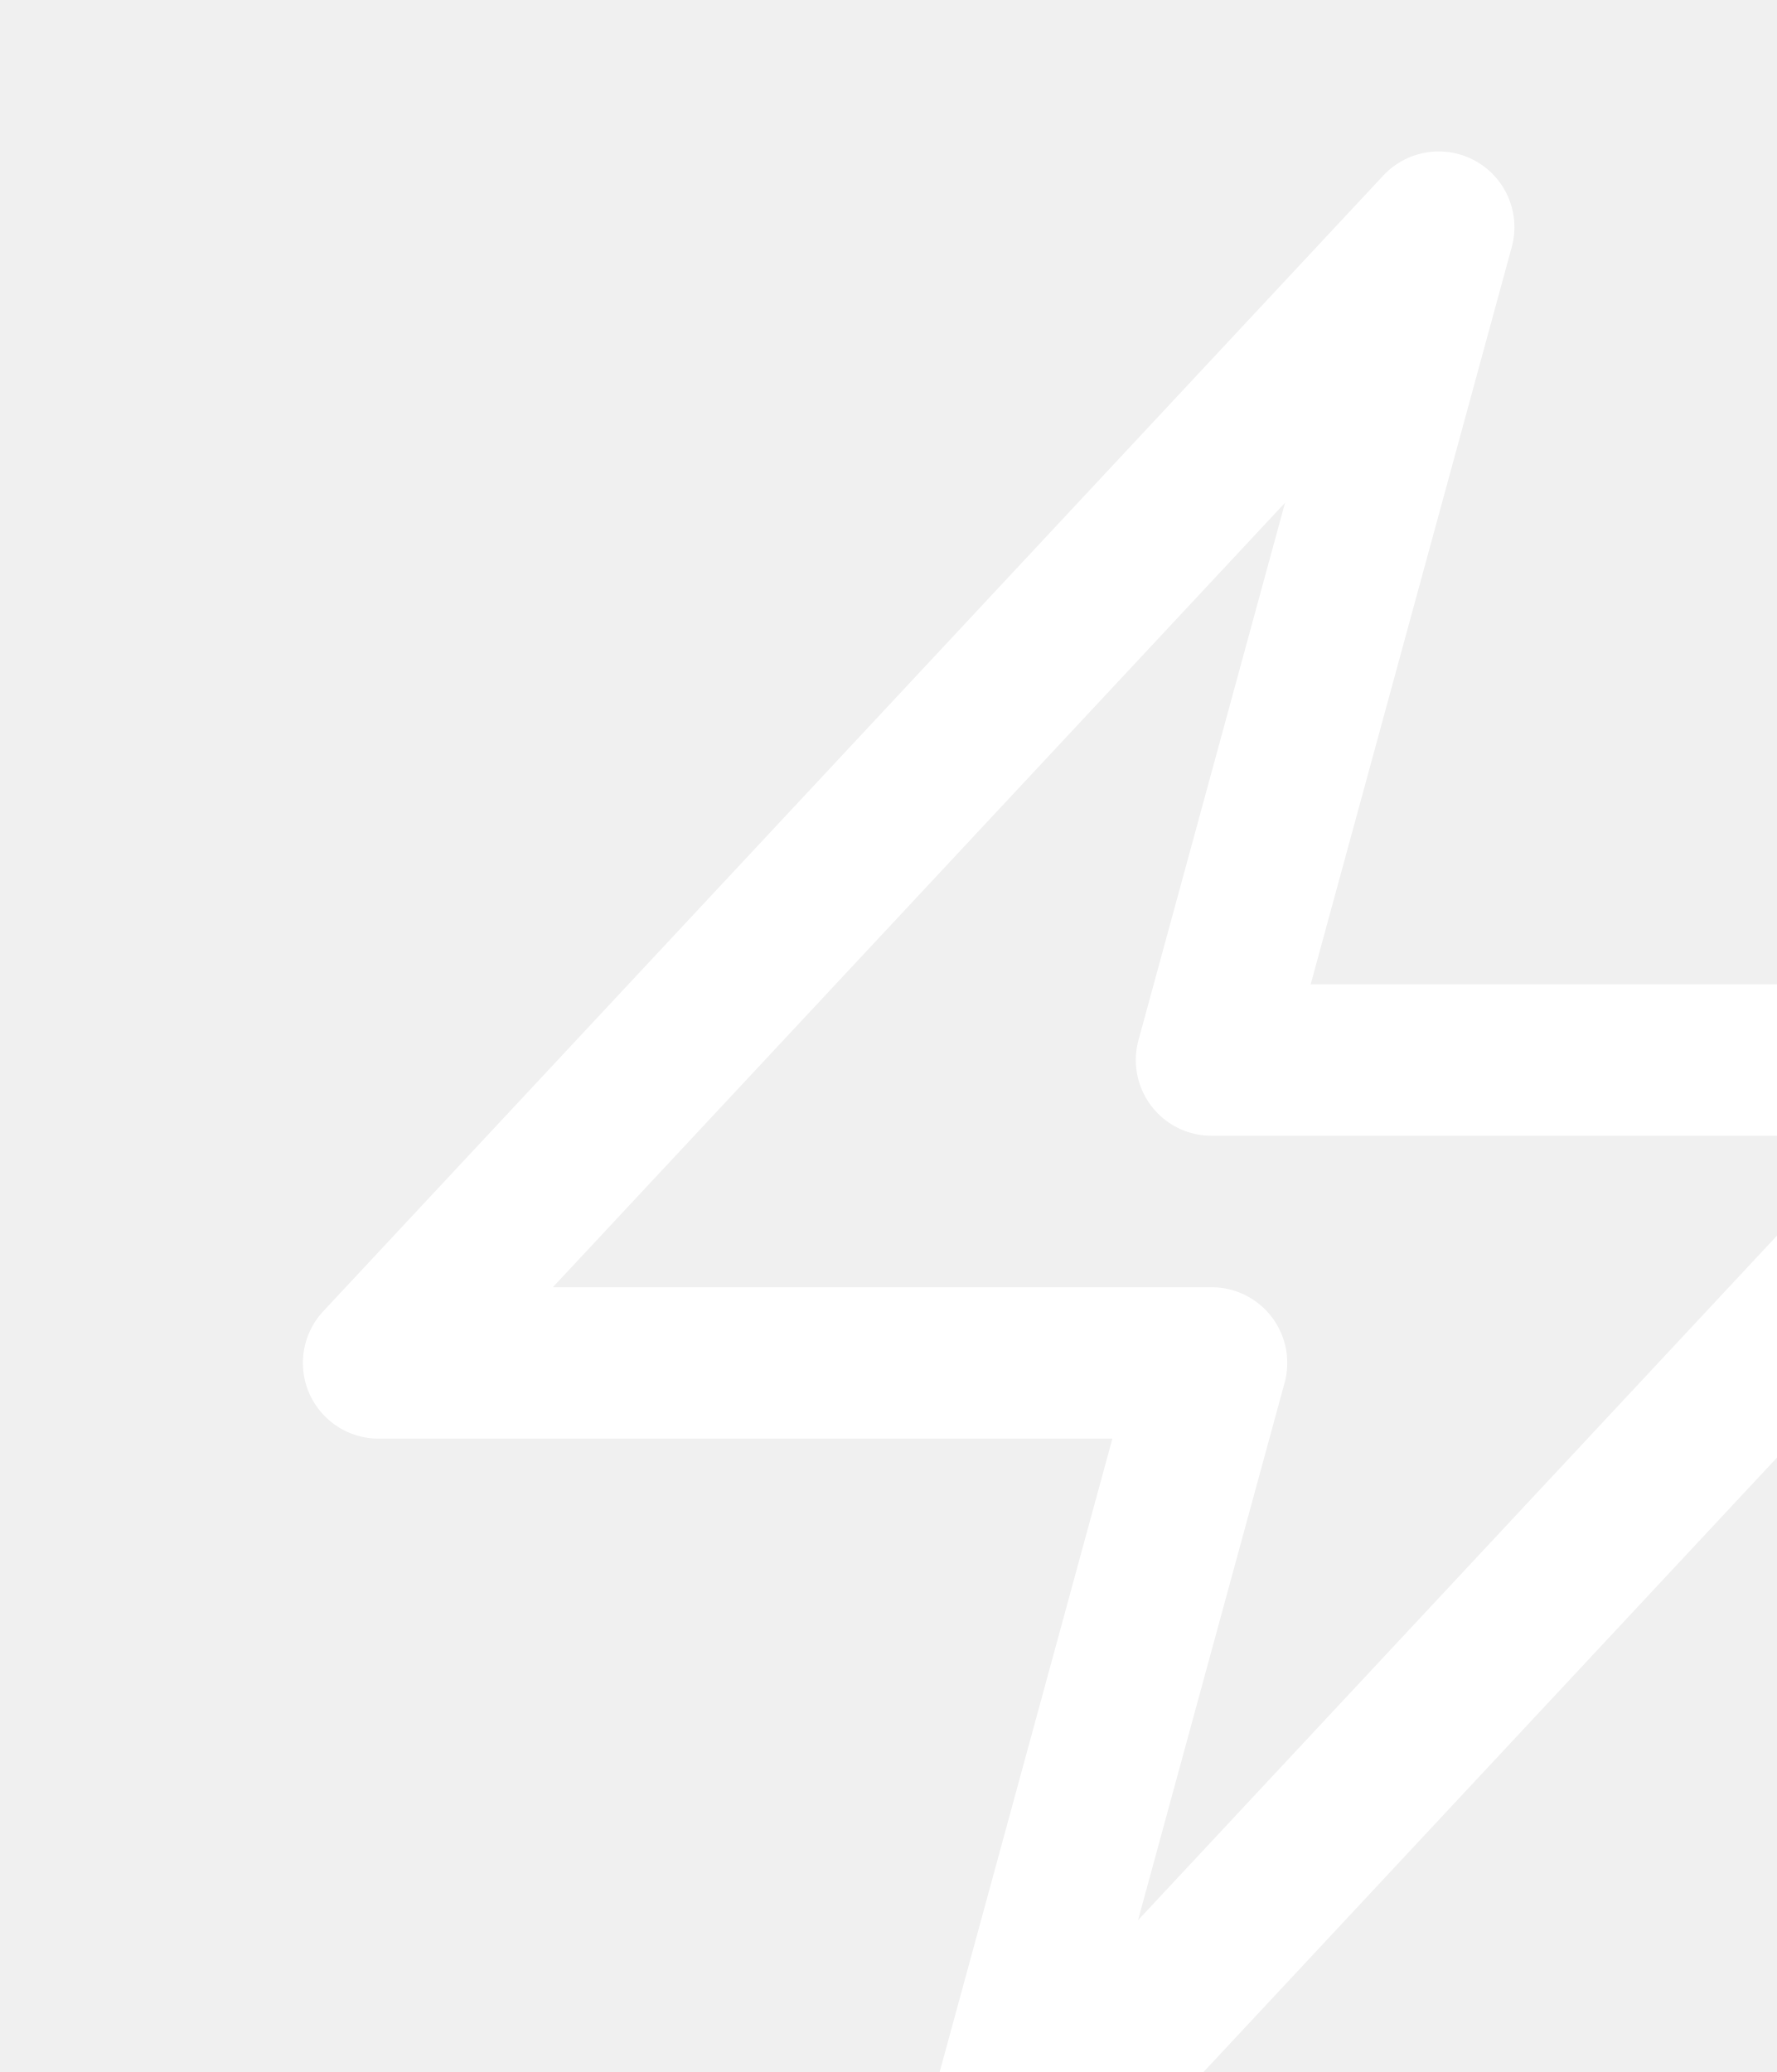
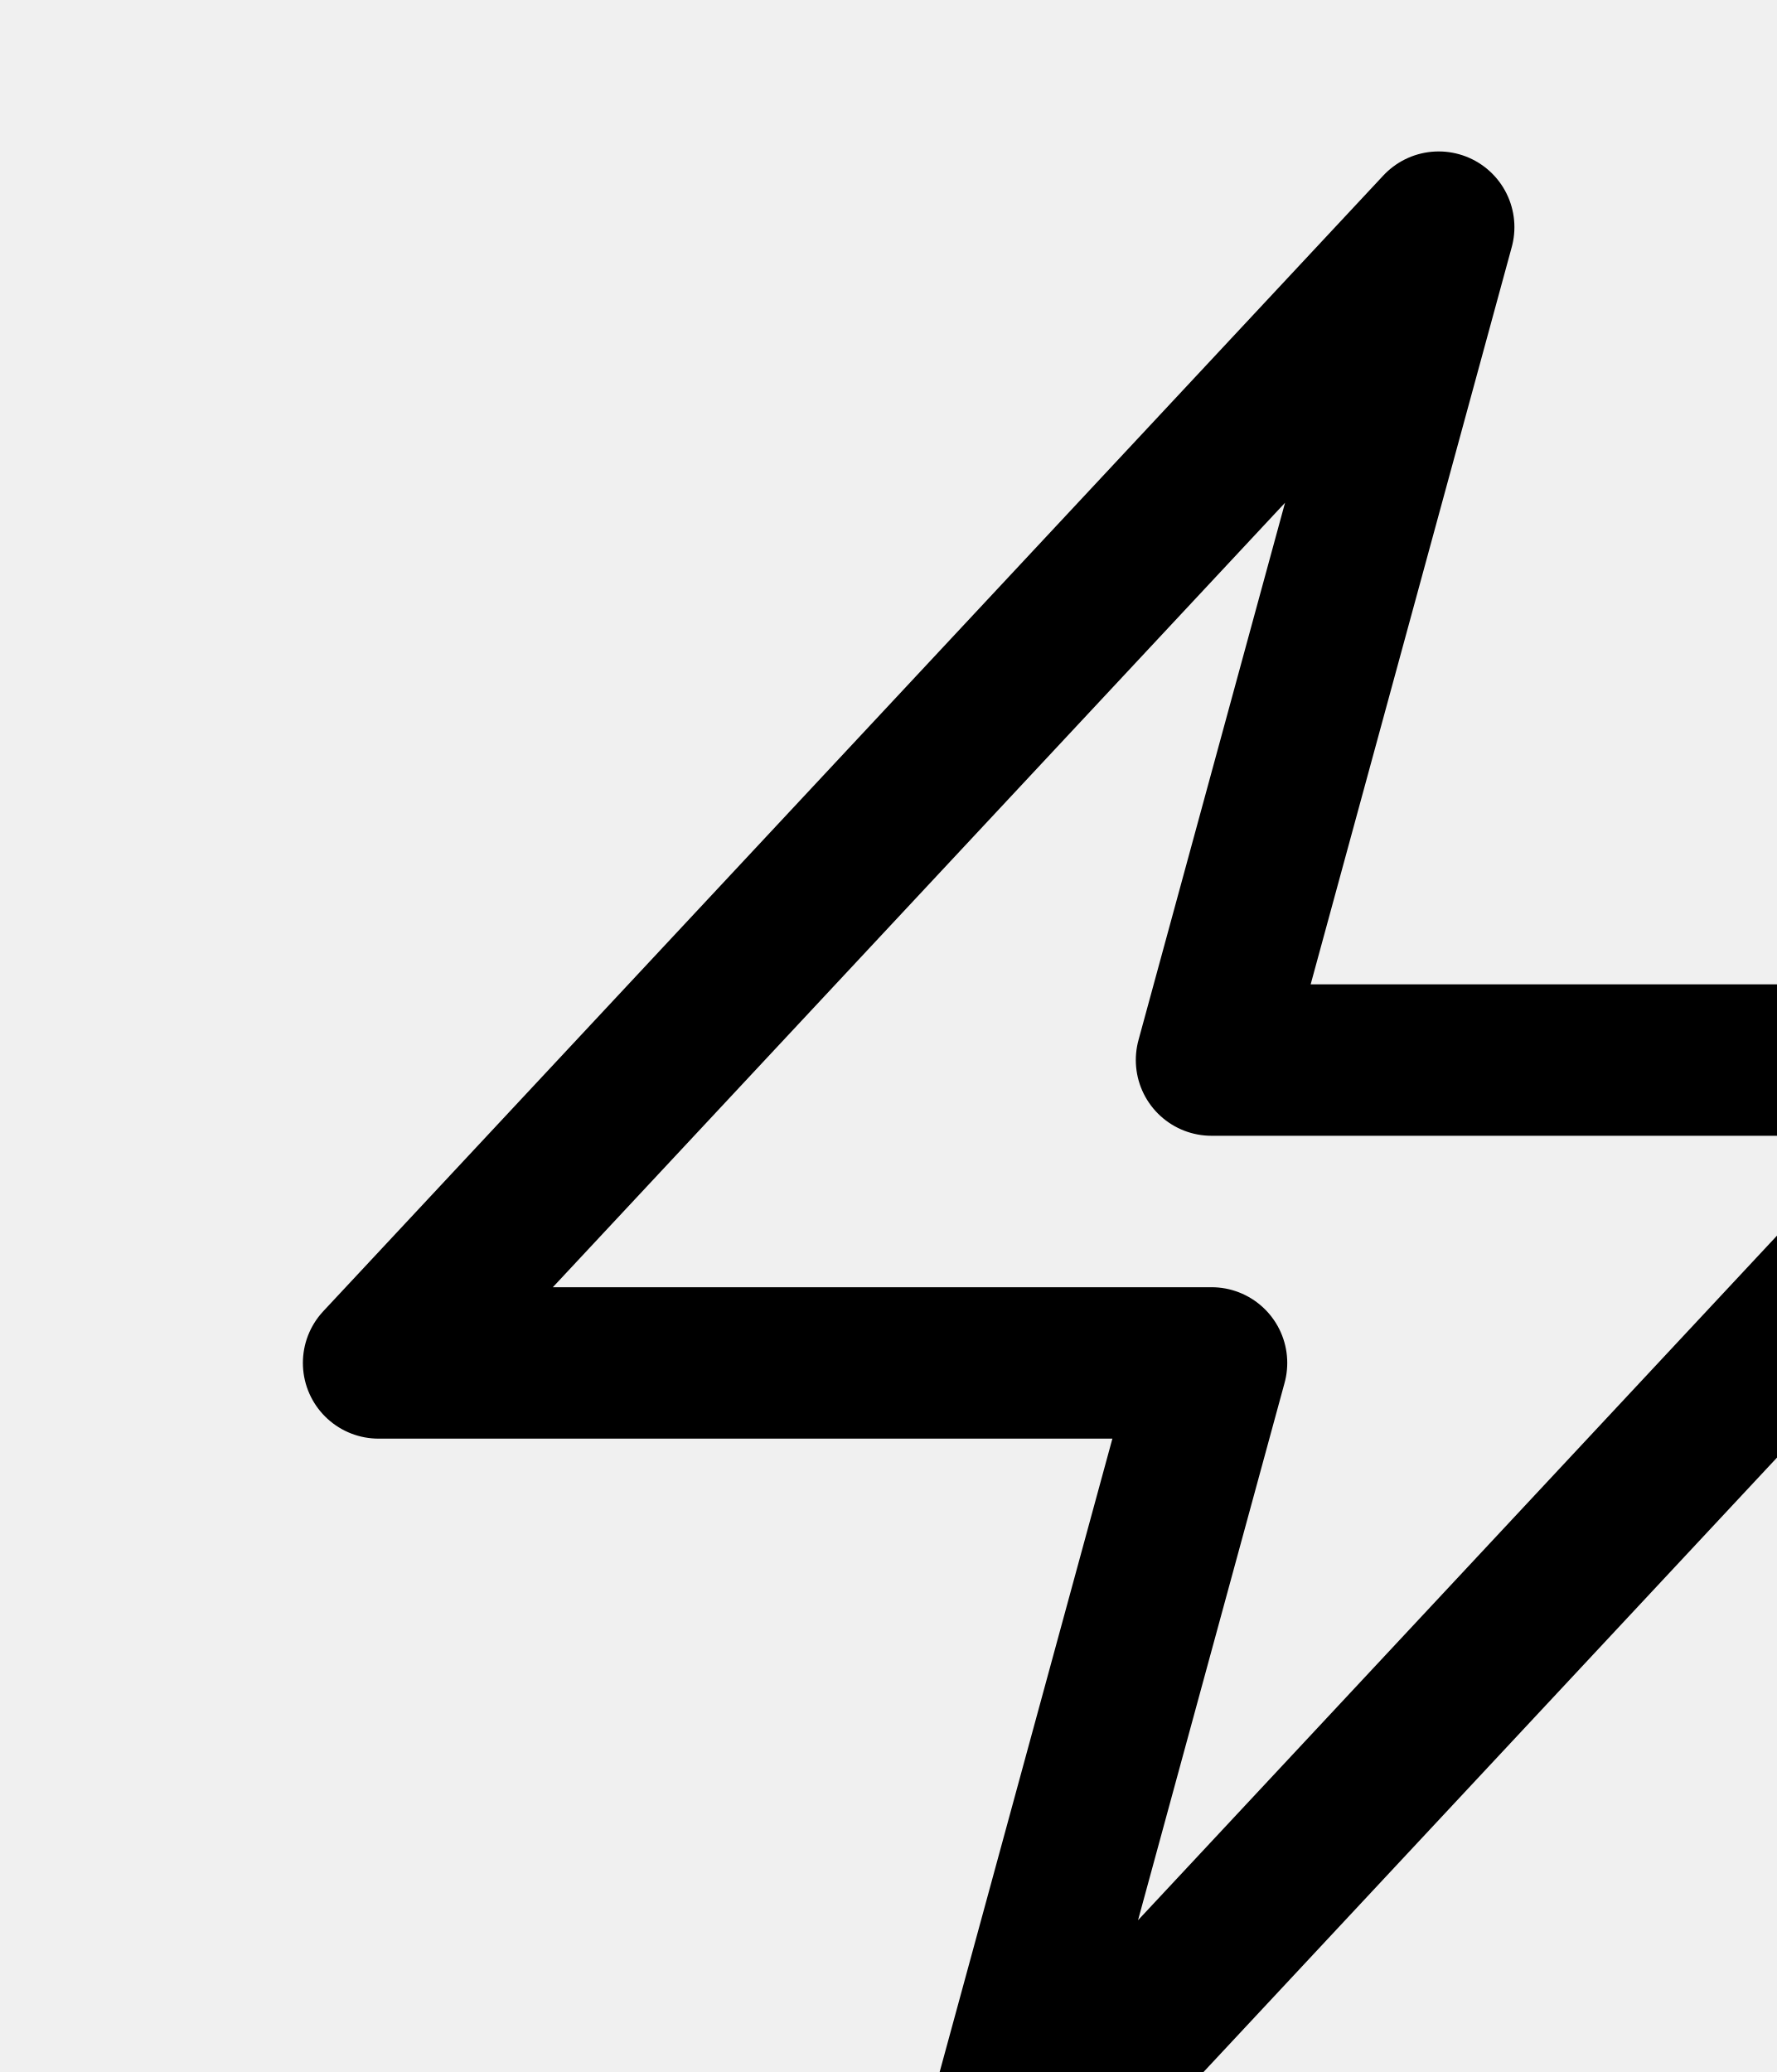
- <svg xmlns="http://www.w3.org/2000/svg" fill="none" view-box="0 0 24 24" stroke-width="1.5" stroke="white">
+ <svg xmlns="http://www.w3.org/2000/svg" fill="none" view-box="0 0 24 24" stroke-width="1.5" stroke="black">
  <path stroke-linecap="round" stroke-linejoin="round" d="m3.75 13.5 10.5-11.25L12 10.5h8.25L9.75 21.75 12 13.5H3.75Z" />
</svg>
